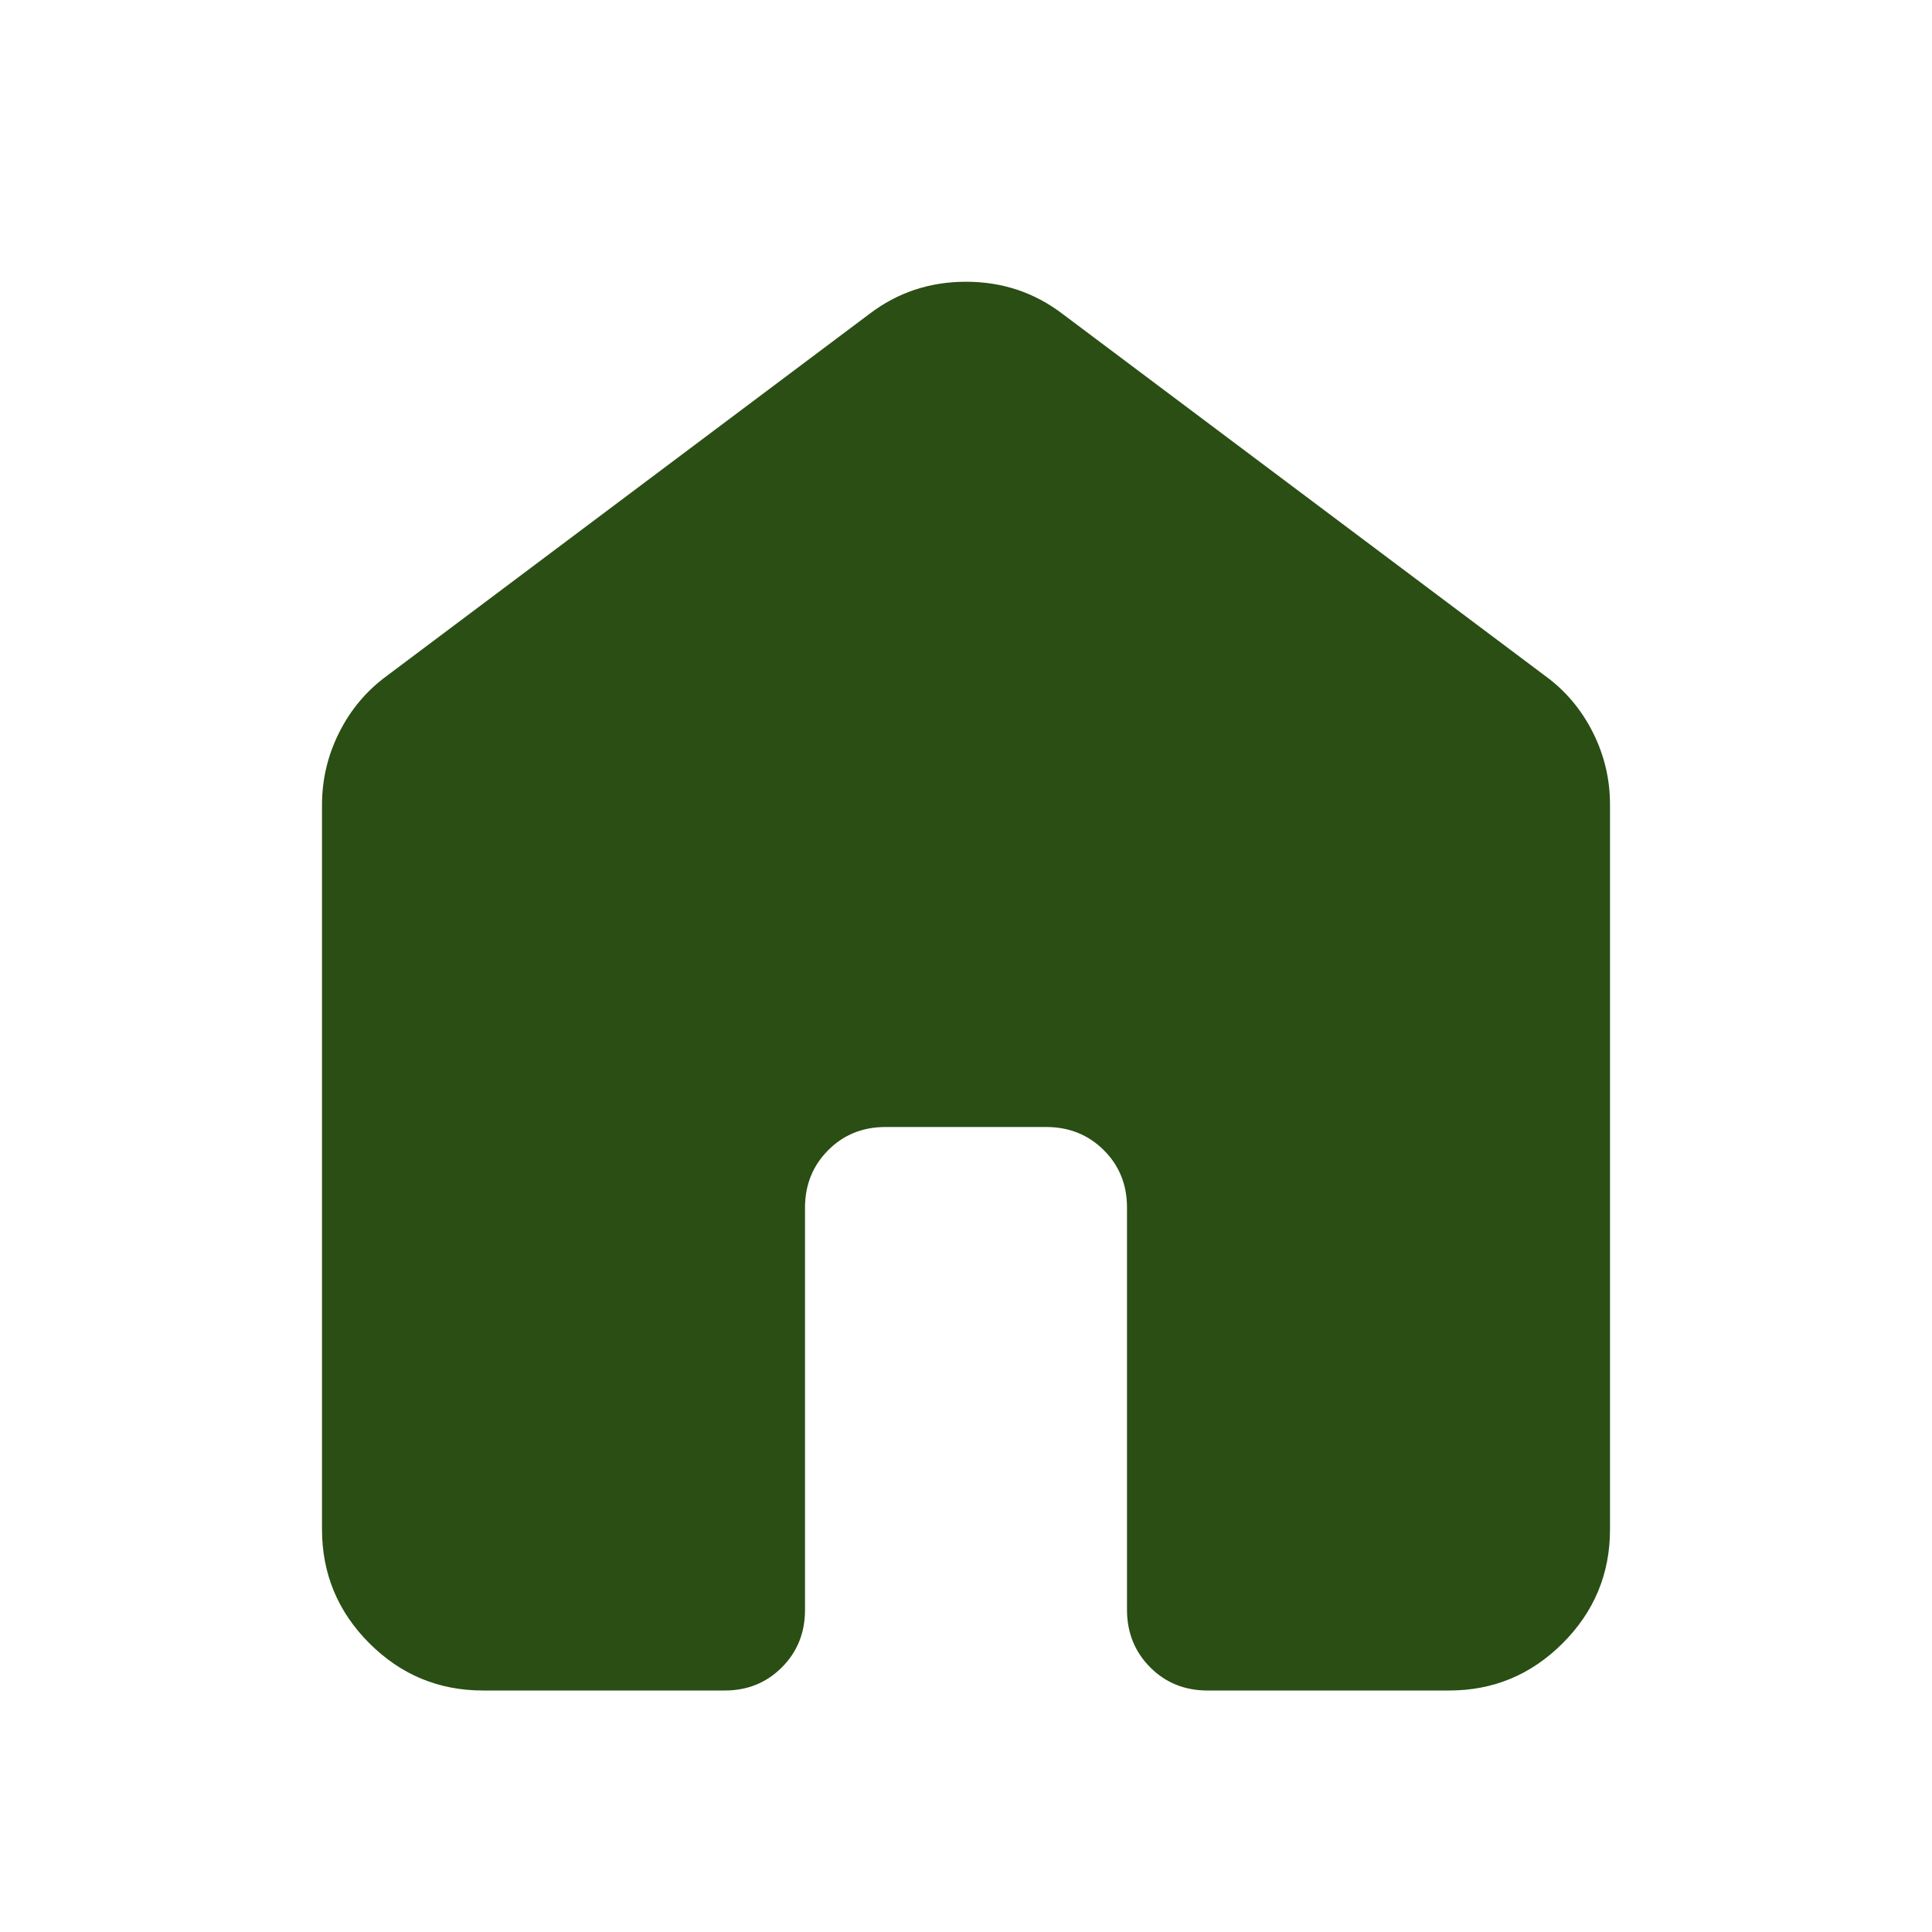
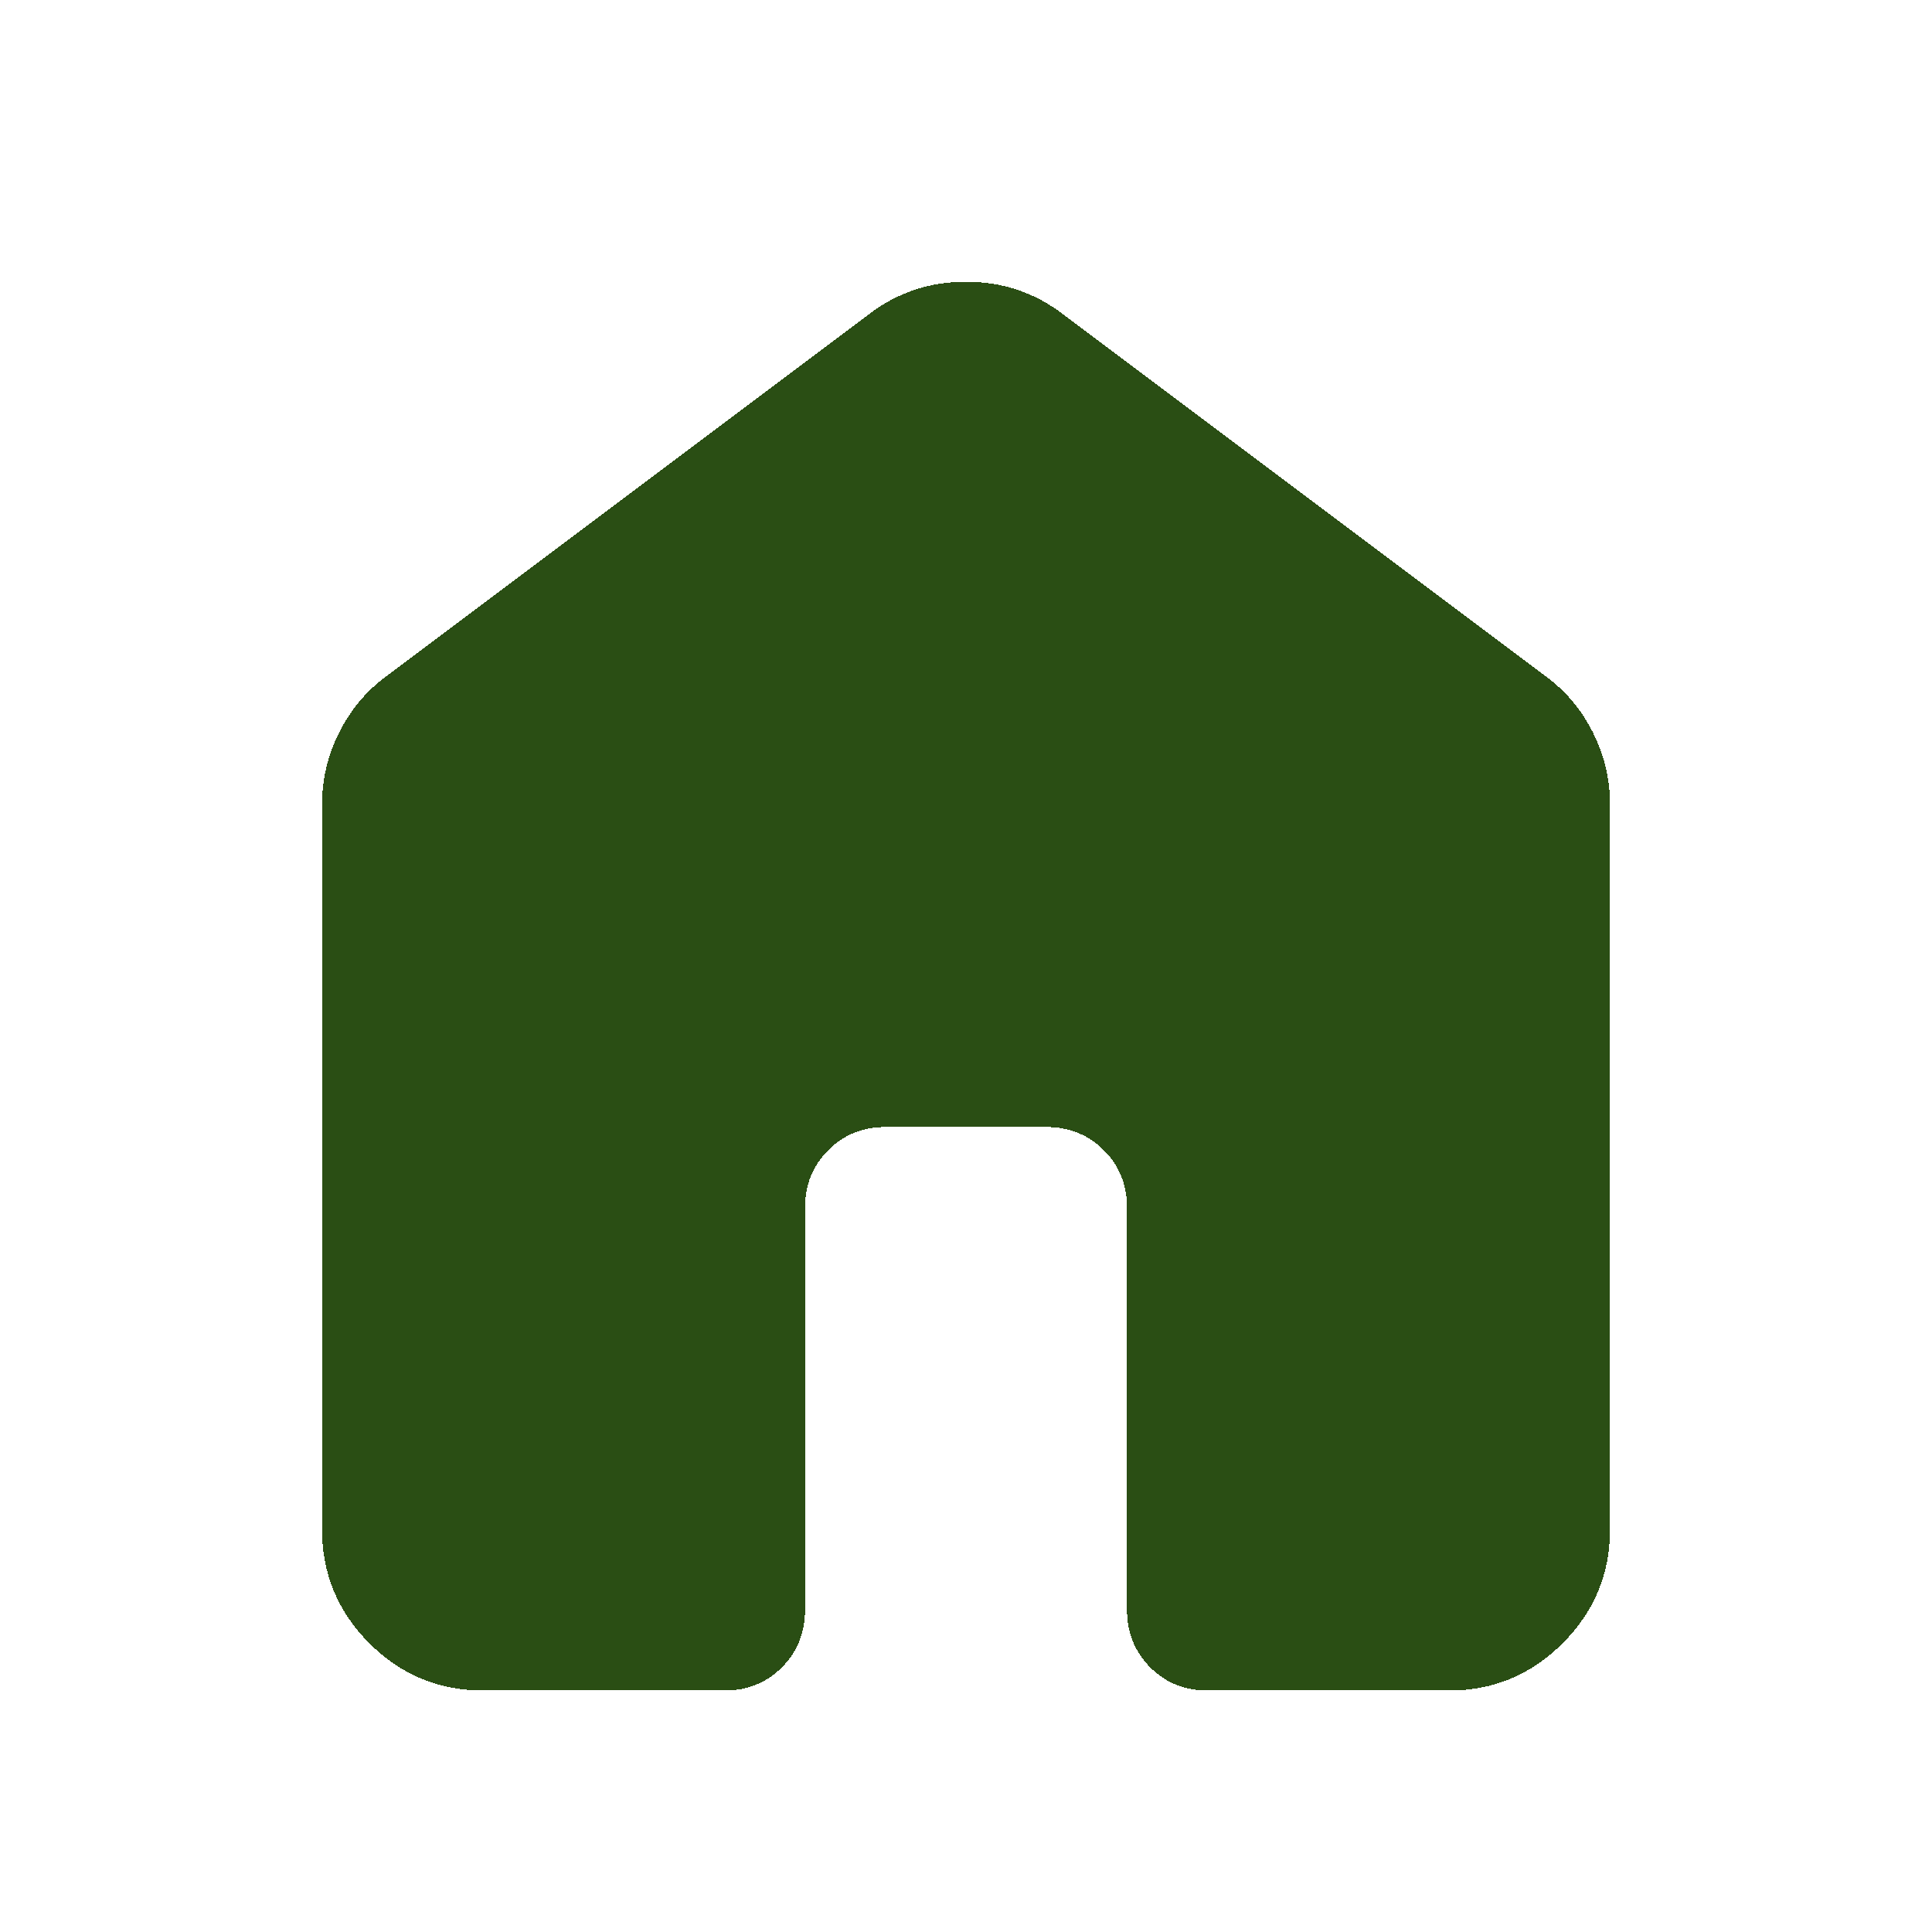
- <svg xmlns="http://www.w3.org/2000/svg" width="24" height="24" viewBox="0 0 24 24" fill="none">
+ <svg xmlns="http://www.w3.org/2000/svg" text-rendering="optimizeLegibility" image-rendering="crisp-edges" shape-rendering="crispEdges" width="24" height="24" viewBox="0 0 24 24" fill="none">
  <path d="M4 19V10C4 9.683 4.071 9.383 4.213 9.1C4.355 8.817 4.551 8.583 4.8 8.4L10.8 3.9C11.15 3.633 11.55 3.5 12 3.5C12.45 3.5 12.85 3.633 13.2 3.9L19.2 8.4C19.45 8.583 19.646 8.817 19.788 9.1C19.93 9.383 20.001 9.683 20 10V19C20 19.55 19.804 20.021 19.412 20.413C19.02 20.805 18.549 21.001 18 21H15C14.717 21 14.479 20.904 14.288 20.712C14.097 20.52 14.001 20.283 14 20V15C14 14.717 13.904 14.479 13.712 14.288C13.52 14.097 13.283 14.001 13 14H11C10.717 14 10.479 14.096 10.288 14.288C10.097 14.48 10.001 14.717 10 15V20C10 20.283 9.904 20.521 9.712 20.713C9.52 20.905 9.283 21.001 9 21H6C5.45 21 4.979 20.804 4.588 20.413C4.197 20.022 4.001 19.551 4 19Z" fill="#2A4E14" />
</svg>
